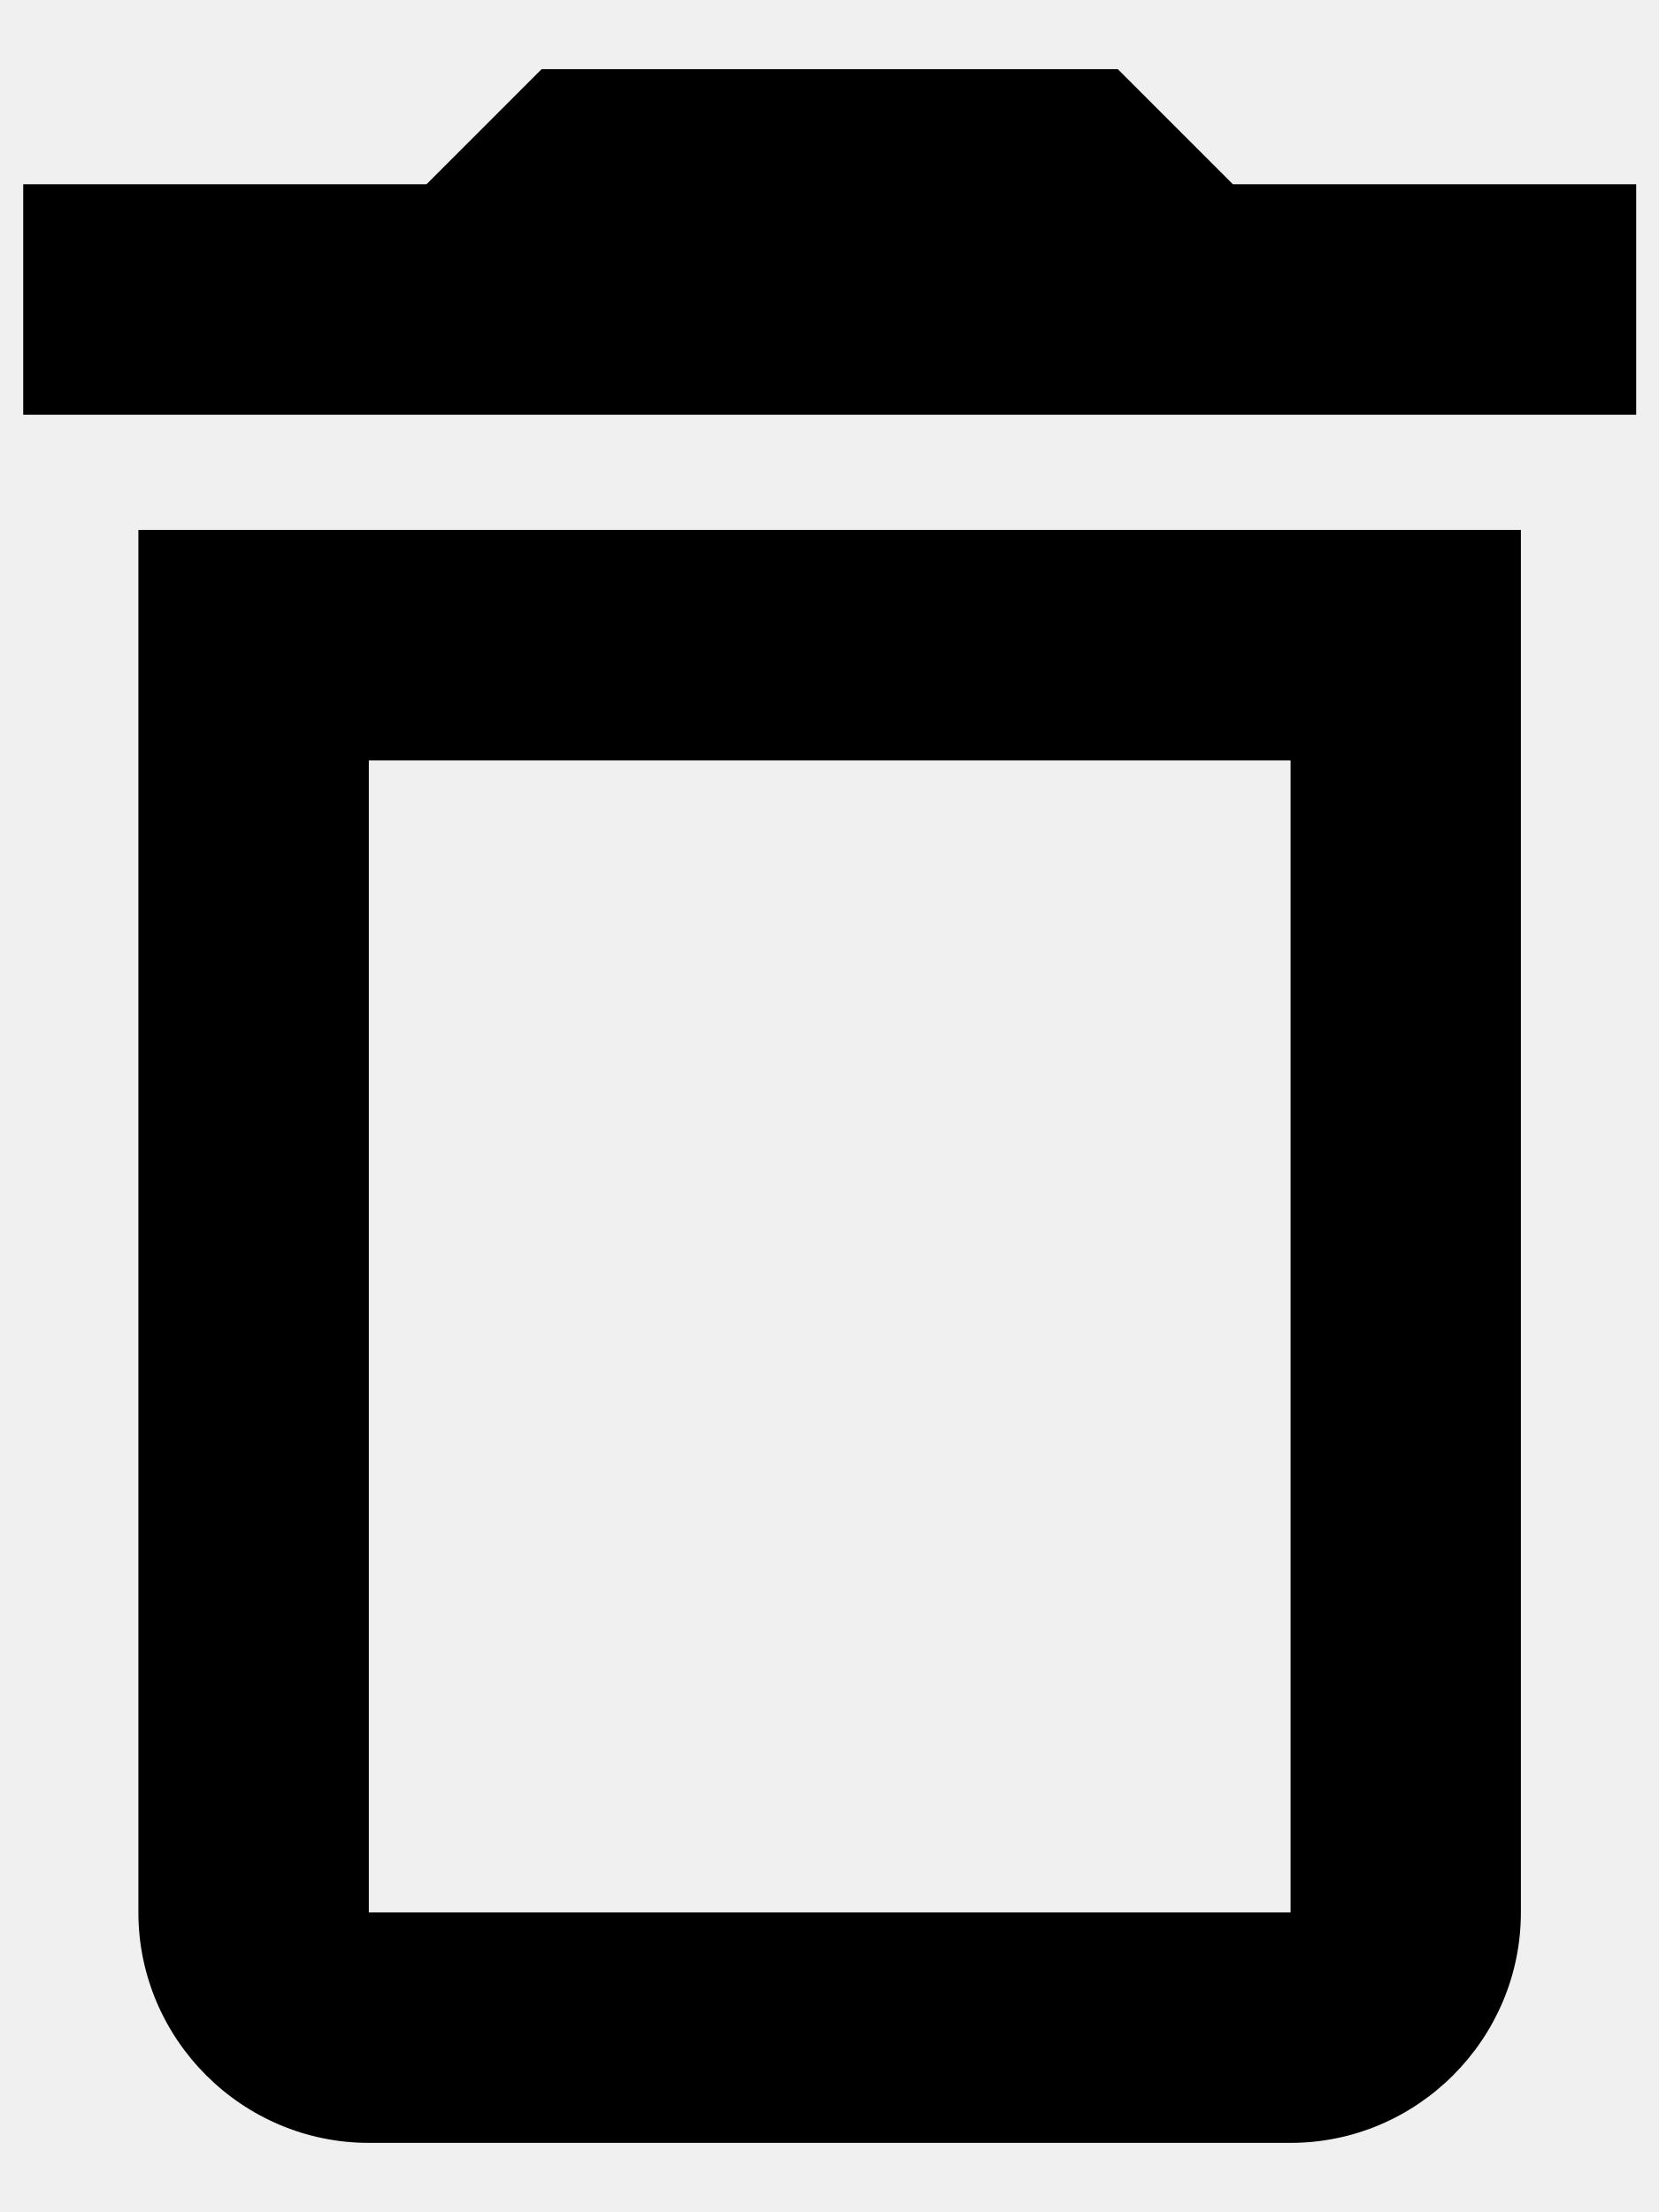
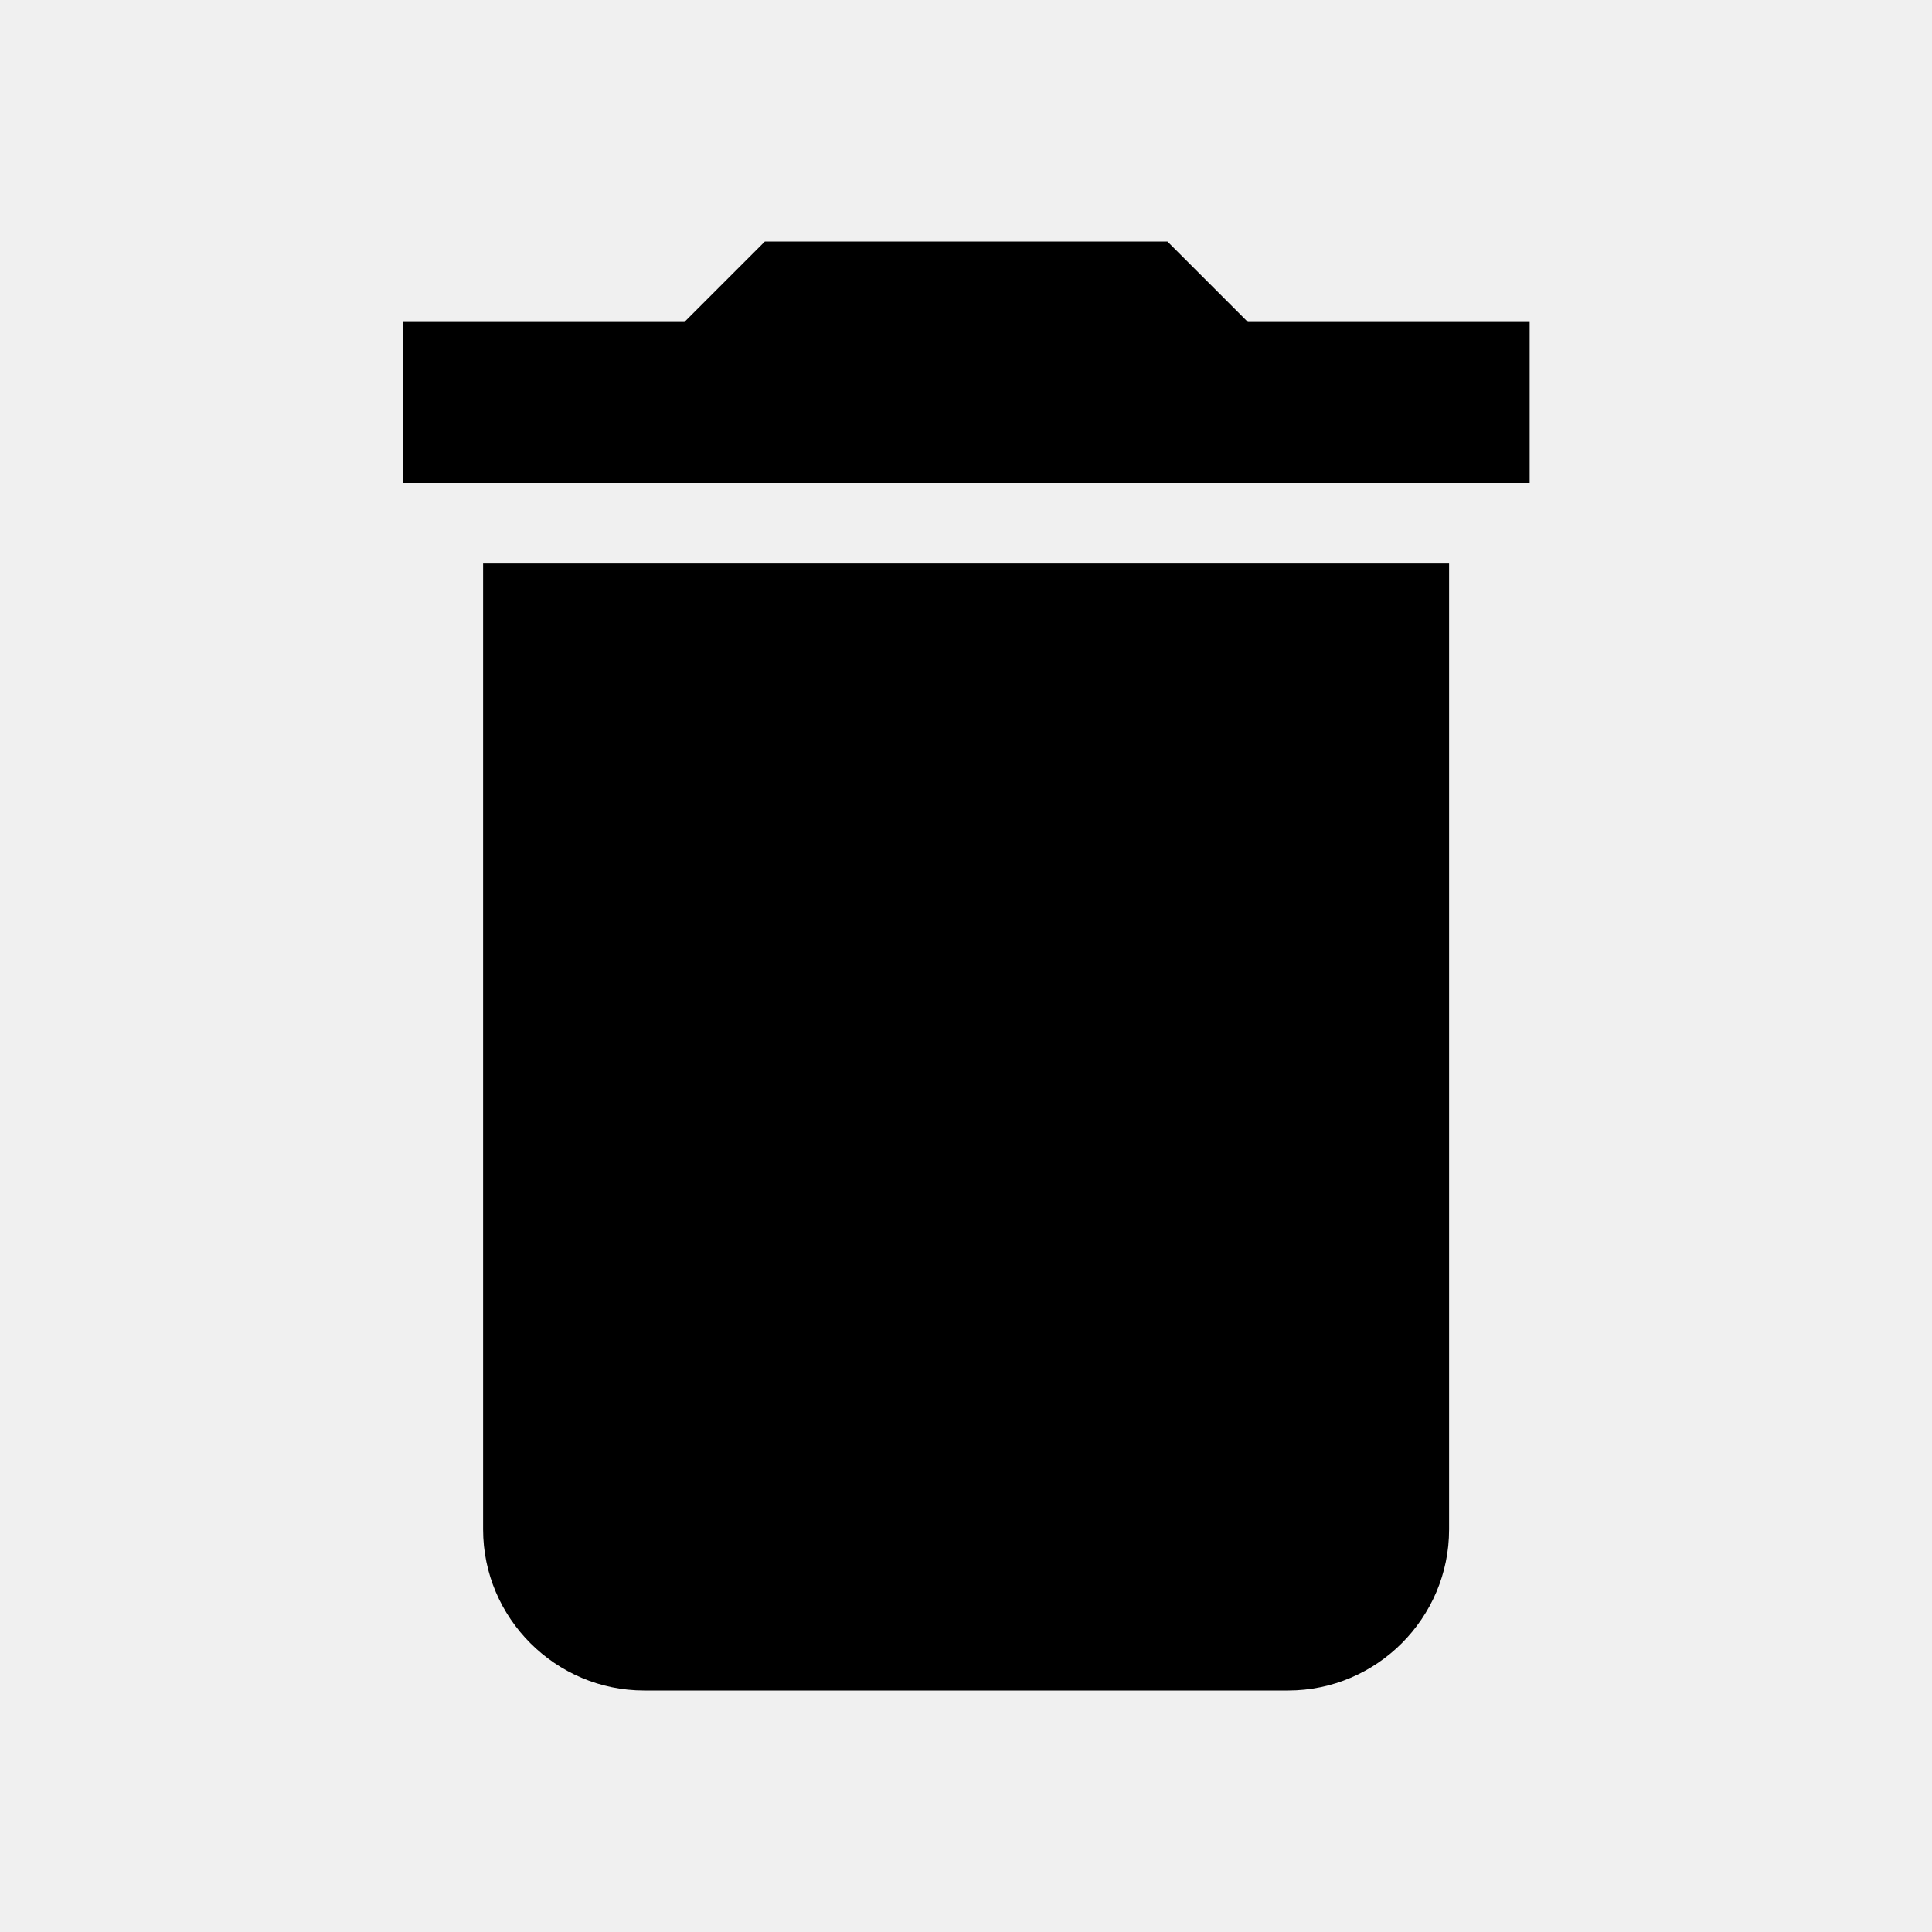
- <svg xmlns="http://www.w3.org/2000/svg" width="12" height="16" viewBox="0 0 12 16" fill="none">
-   <path d="M1.001 13.833C1.001 14.75 1.751 15.5 2.668 15.5H9.335C10.251 15.5 11.001 14.75 11.001 13.833V3.833H1.001V13.833ZM2.668 5.5H9.335V13.833H2.668V5.5ZM8.918 1.333L8.085 0.5H3.918L3.085 1.333H0.168V3H11.835V1.333H8.918Z" fill="currentColor" />
+ <svg xmlns="http://www.w3.org/2000/svg" width="20" height="20" viewBox="0 0 20 20" fill="none">
+   <g clip-path="url(#clip0_4154_25091)">
+     <path d="M5.001 15.833C5.001 16.75 5.751 17.5 6.668 17.5H13.335C14.251 17.5 15.001 16.75 15.001 15.833V5.833H5.001V15.833ZM15.835 3.333H12.918L12.085 2.5H7.918L7.085 3.333H4.168V5H15.835V3.333Z" fill="currentColor" />
+   </g>
+   <defs>
+     <clipPath id="clip0_4154_25091">
+       <rect width="20" height="20" fill="white" />
+     </clipPath>
+   </defs>
</svg>
